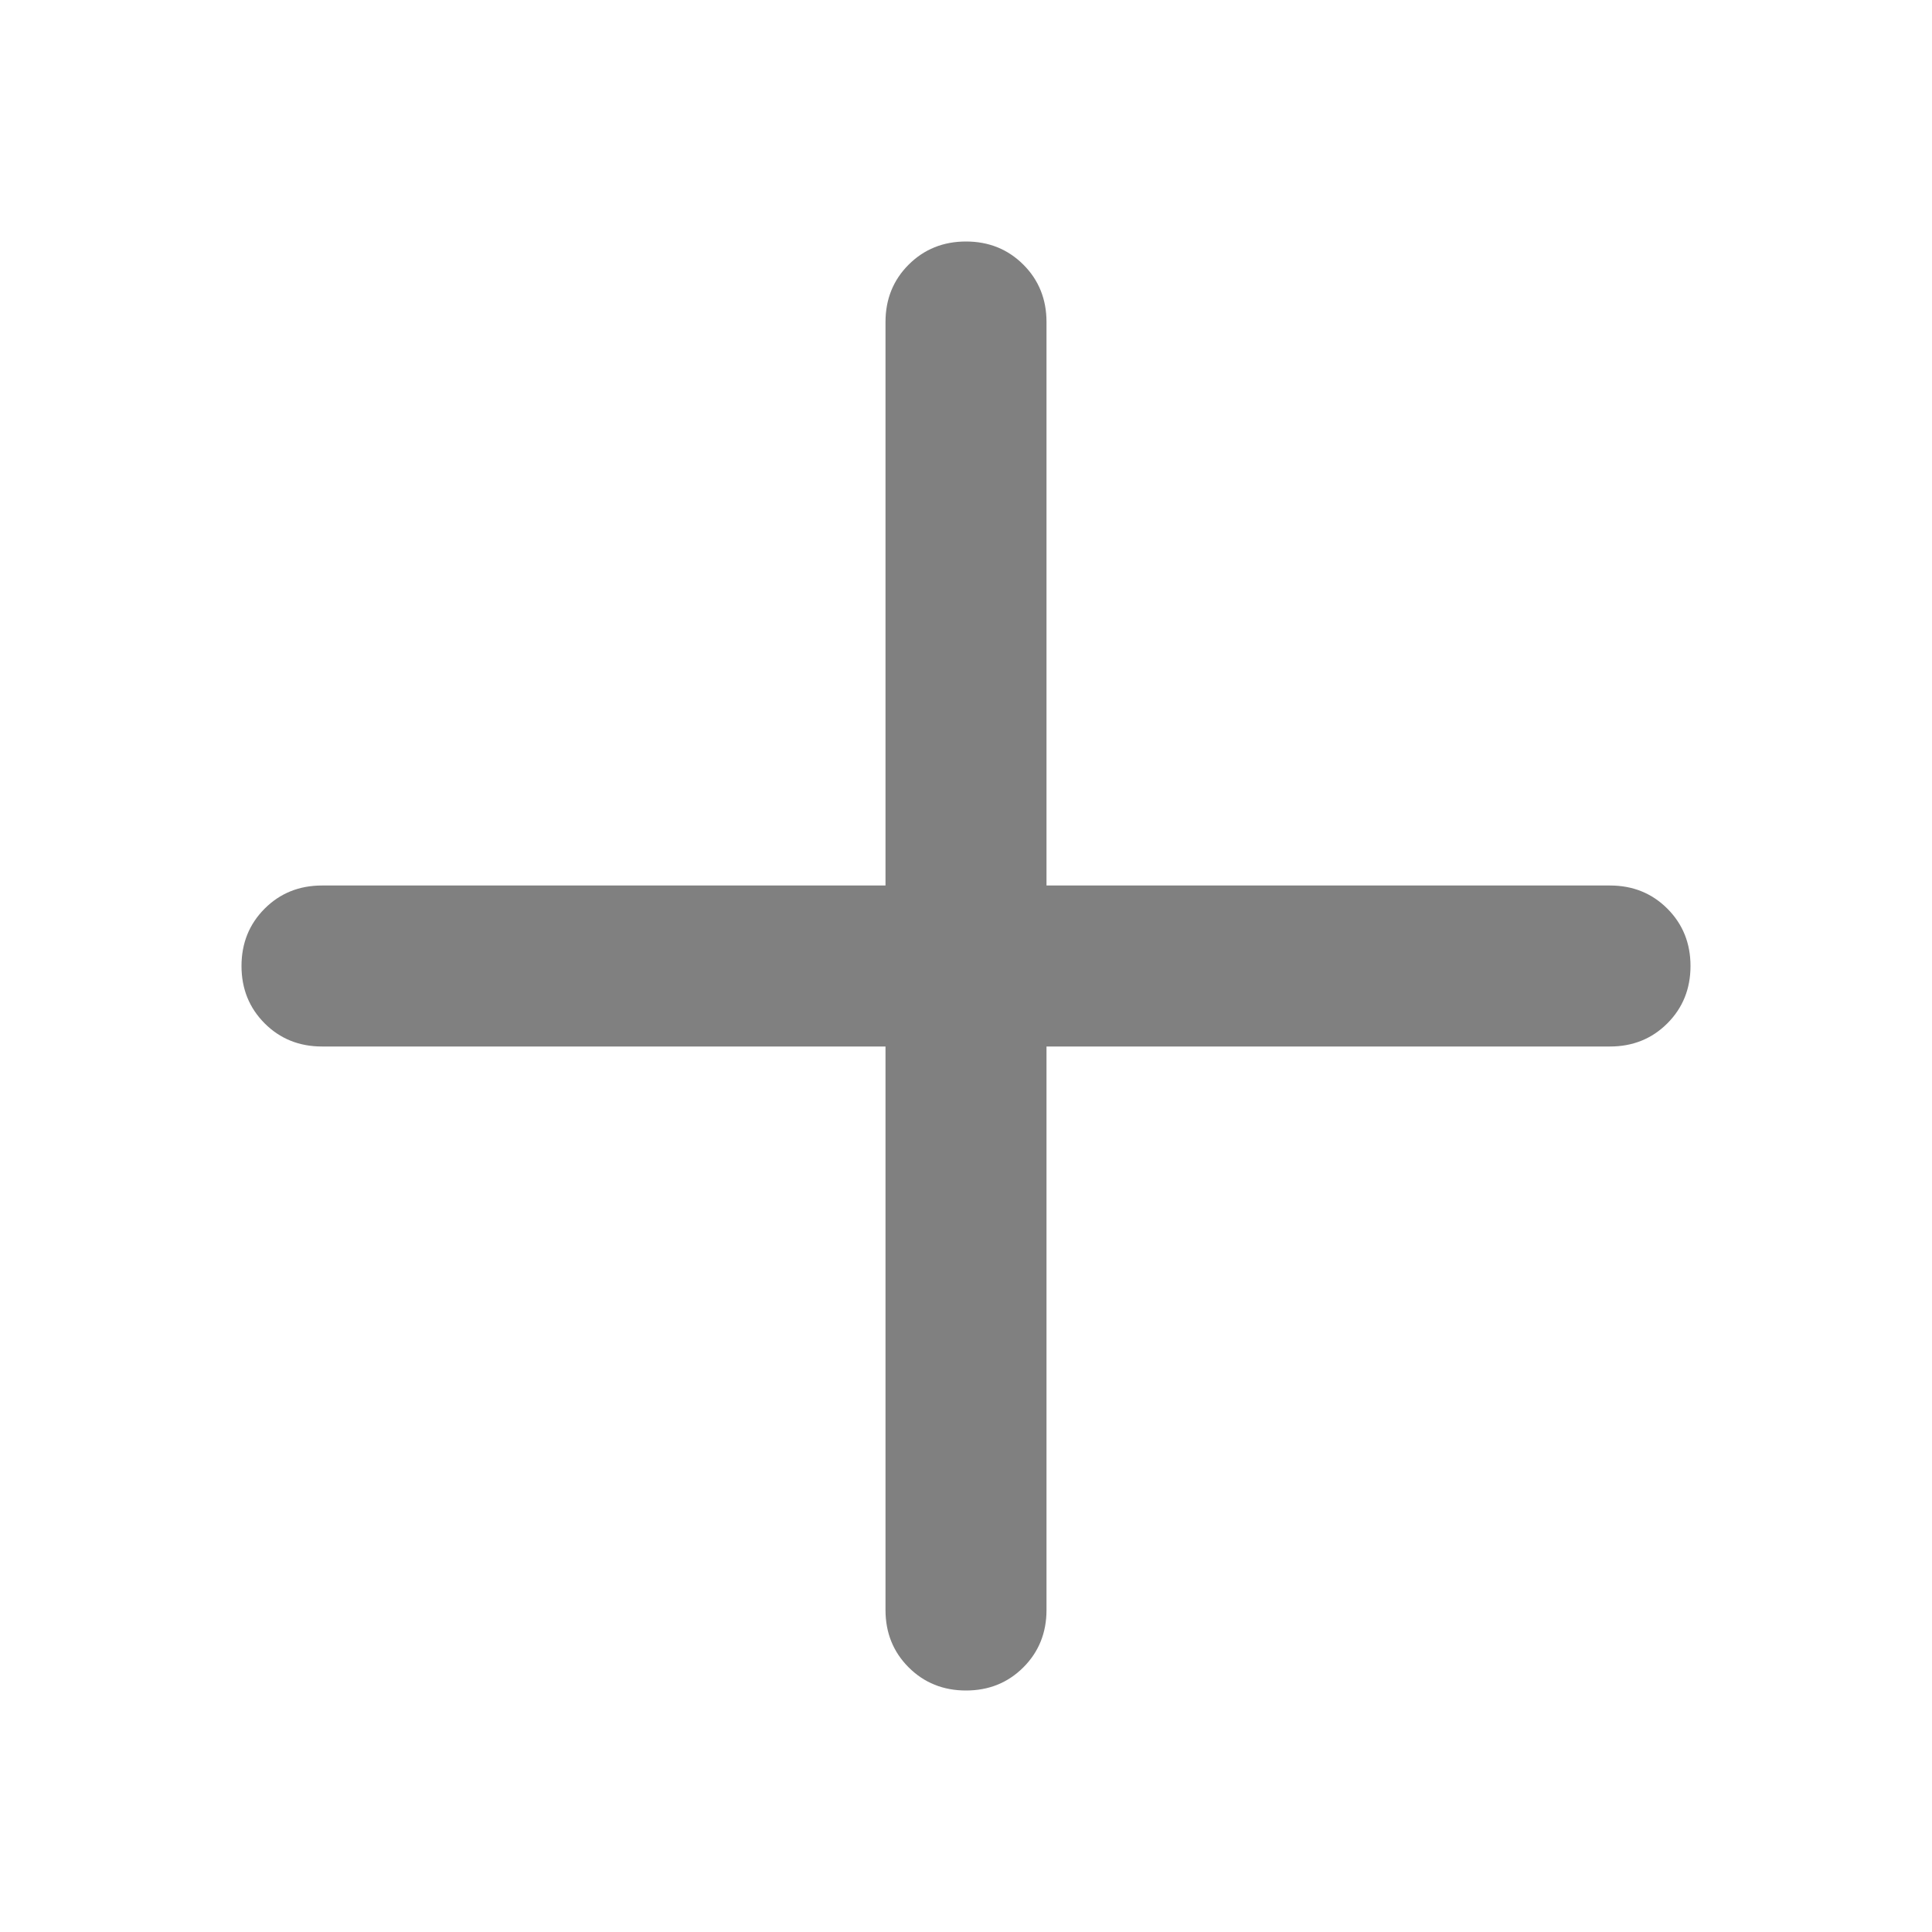
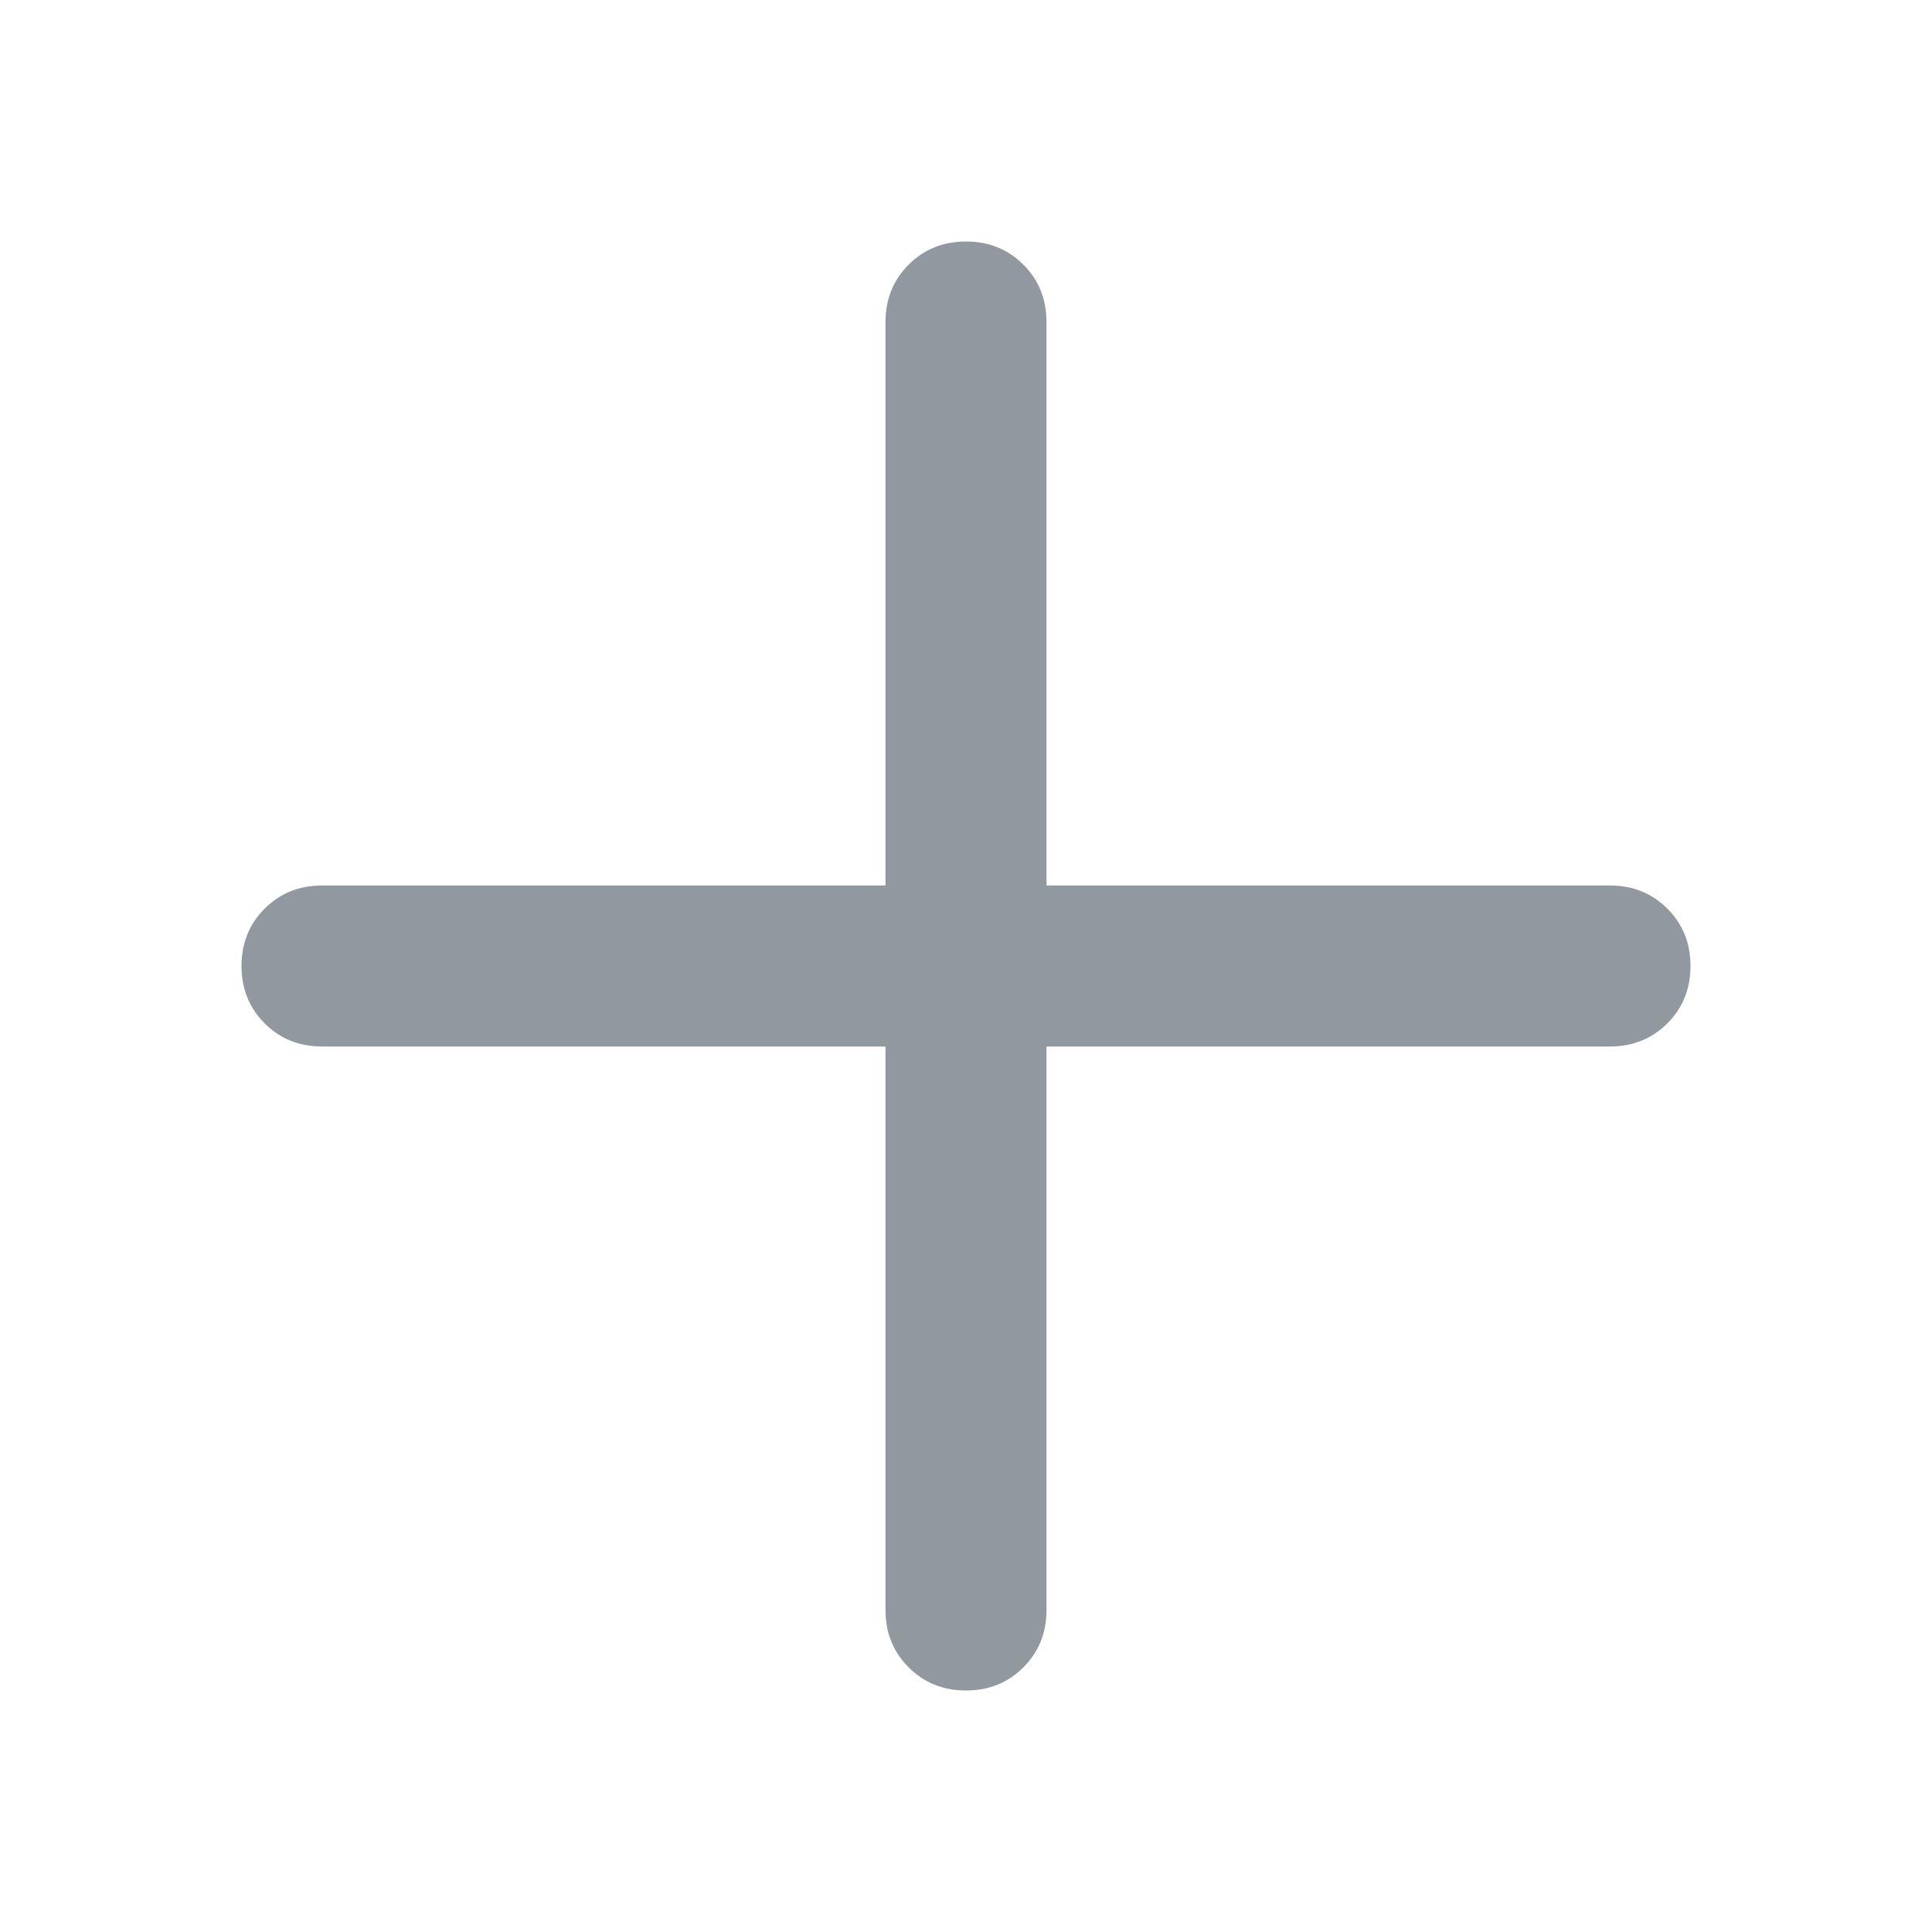
<svg xmlns="http://www.w3.org/2000/svg" width="24" height="24" viewBox="0 0 24 24" fill="none">
-   <path d="M12 21C11.717 21 11.479 20.904 11.287 20.712C11.096 20.521 11 20.283 11 20V13H4C3.717 13 3.479 12.904 3.288 12.713C3.096 12.521 3 12.283 3 12C3 11.717 3.096 11.479 3.288 11.287C3.479 11.096 3.717 11 4 11H11V4C11 3.717 11.096 3.479 11.287 3.288C11.479 3.096 11.717 3 12 3C12.283 3 12.521 3.096 12.713 3.288C12.904 3.479 13 3.717 13 4V11H20C20.283 11 20.521 11.096 20.712 11.287C20.904 11.479 21 11.717 21 12C21 12.283 20.904 12.521 20.712 12.713C20.521 12.904 20.283 13 20 13H13V20C13 20.283 12.904 20.521 12.713 20.712C12.521 20.904 12.283 21 12 21Z" fill="#808080" />
+   <path d="M12 21C11.717 21 11.479 20.904 11.287 20.712C11.096 20.521 11 20.283 11 20V13H4C3.717 13 3.479 12.904 3.288 12.713C3.096 12.521 3 12.283 3 12C3 11.717 3.096 11.479 3.288 11.287C3.479 11.096 3.717 11 4 11H11V4C11 3.717 11.096 3.479 11.287 3.288C11.479 3.096 11.717 3 12 3C12.283 3 12.521 3.096 12.713 3.288C12.904 3.479 13 3.717 13 4V11H20C20.283 11 20.521 11.096 20.712 11.287C20.904 11.479 21 11.717 21 12C21 12.283 20.904 12.521 20.712 12.713C20.521 12.904 20.283 13 20 13H13V20C13 20.283 12.904 20.521 12.713 20.712C12.521 20.904 12.283 21 12 21Z" fill="#9198A0" />
</svg>
